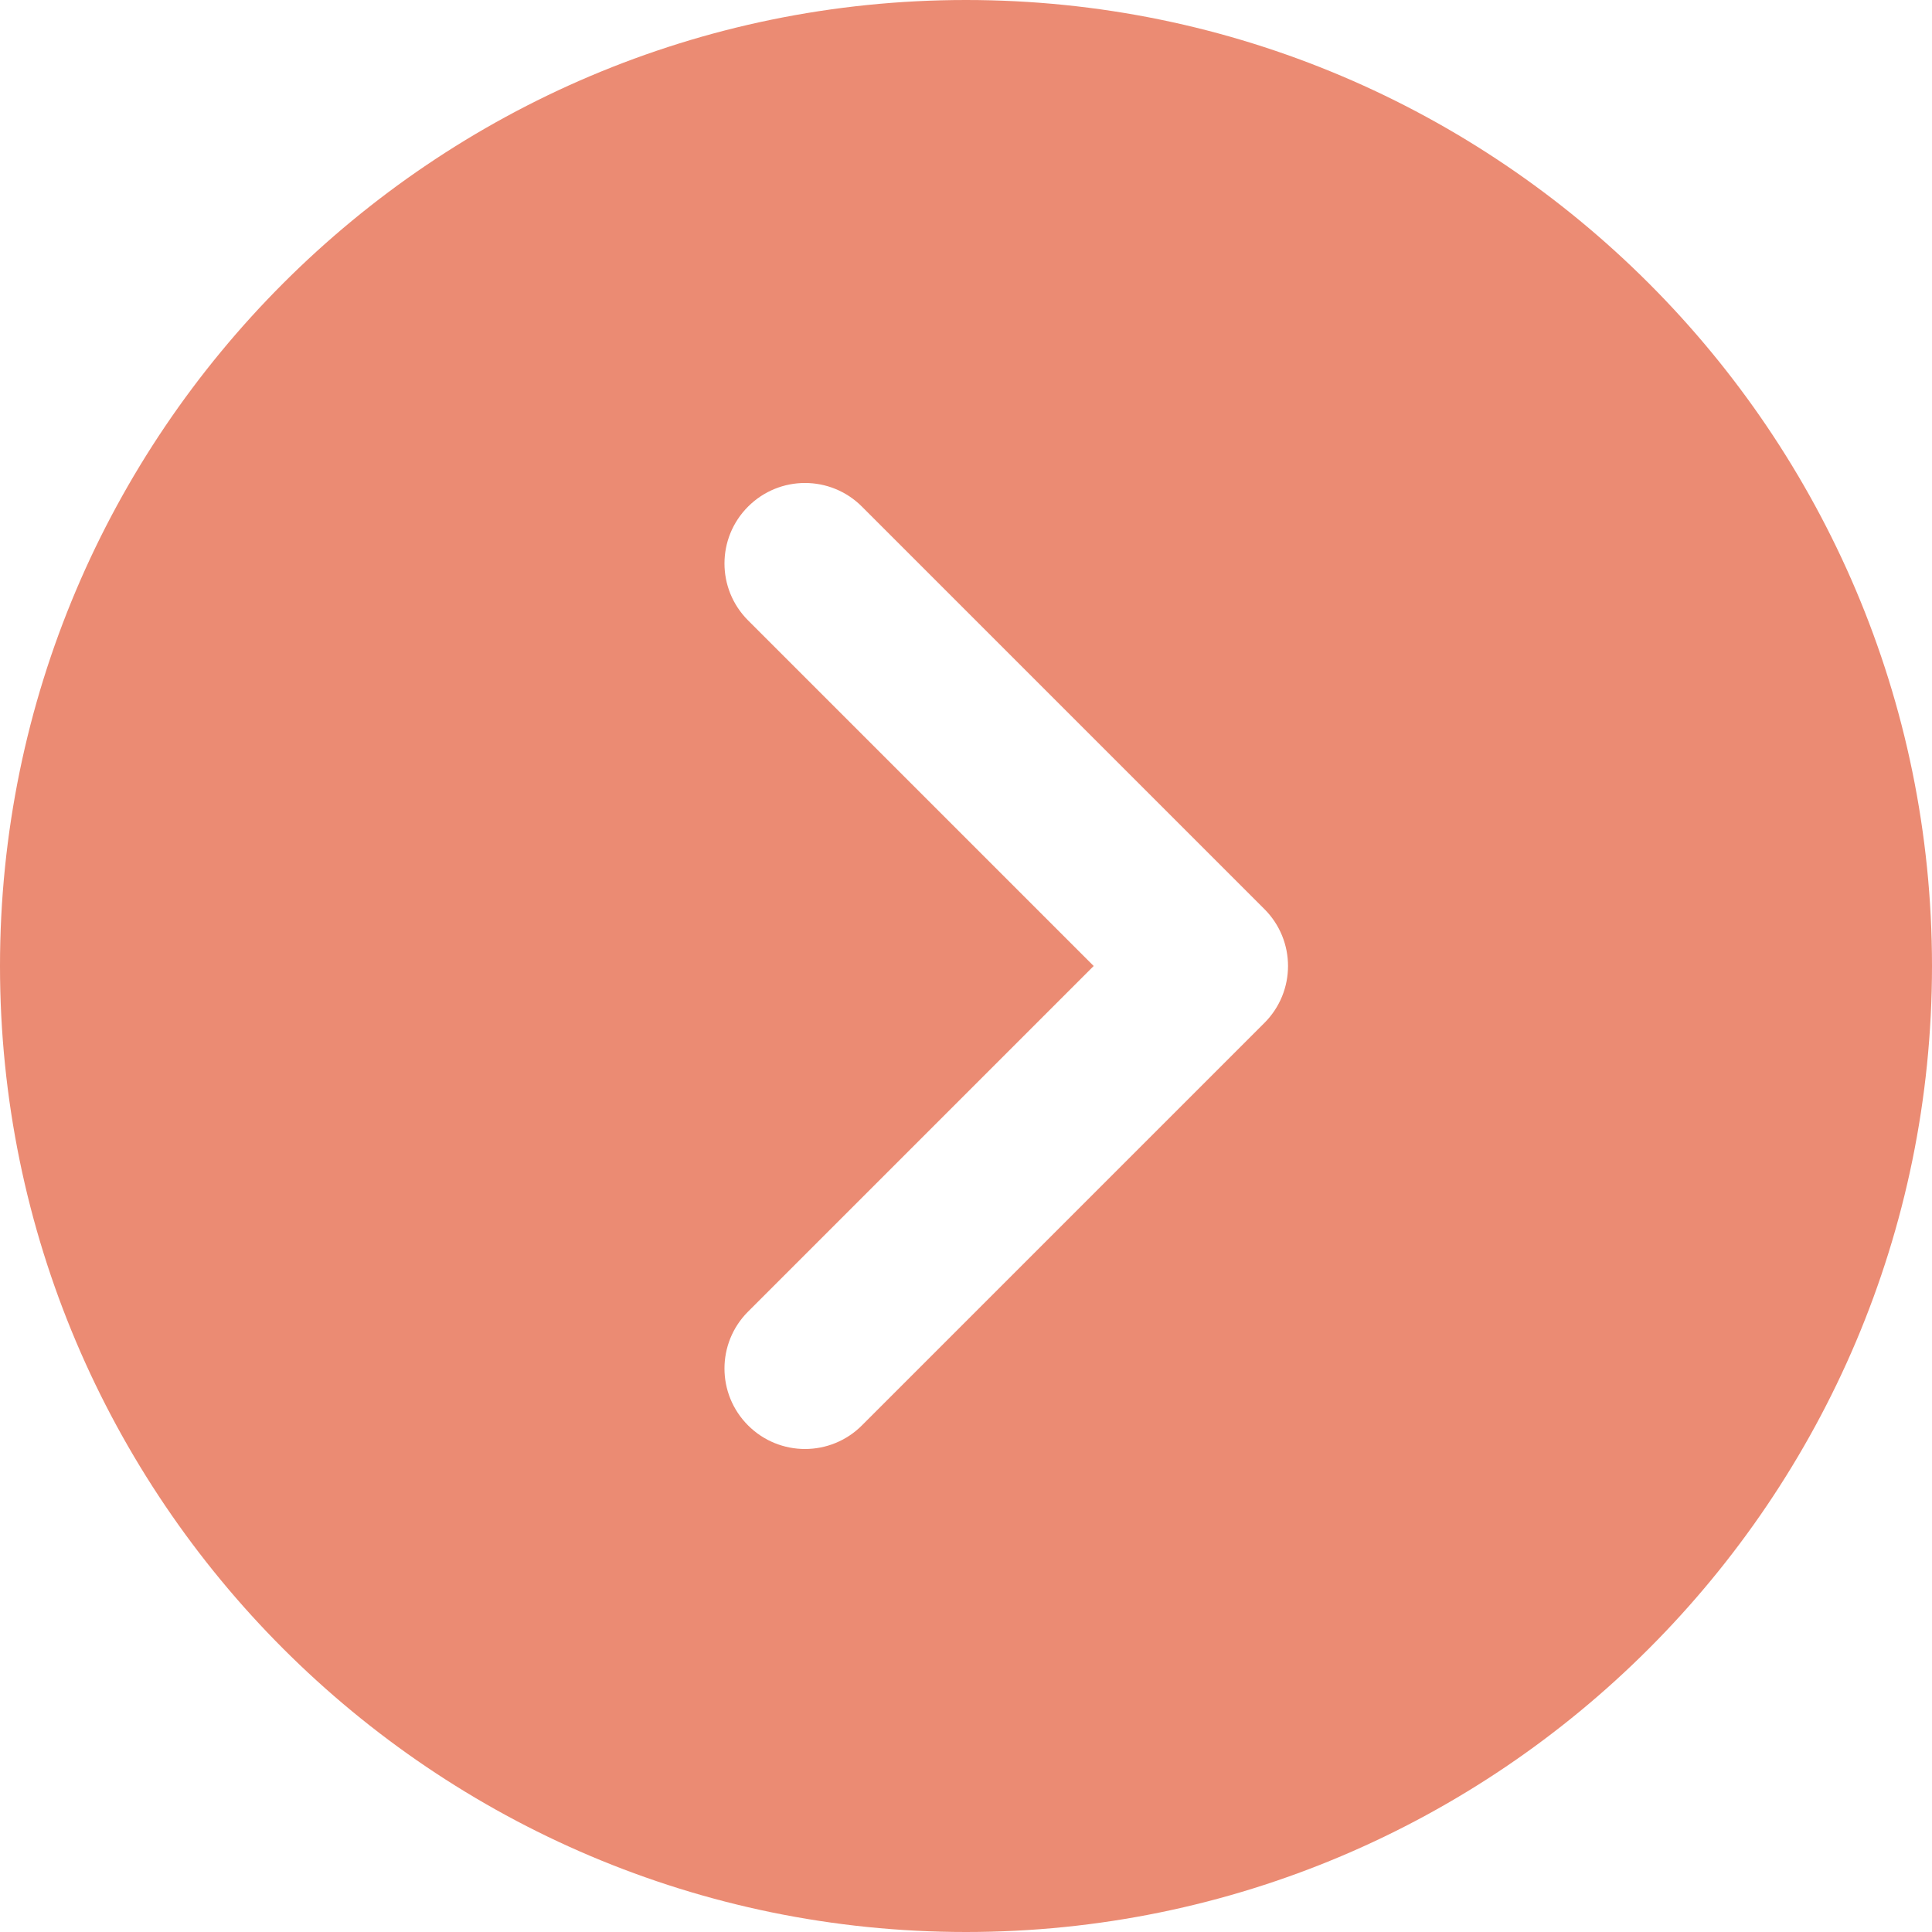
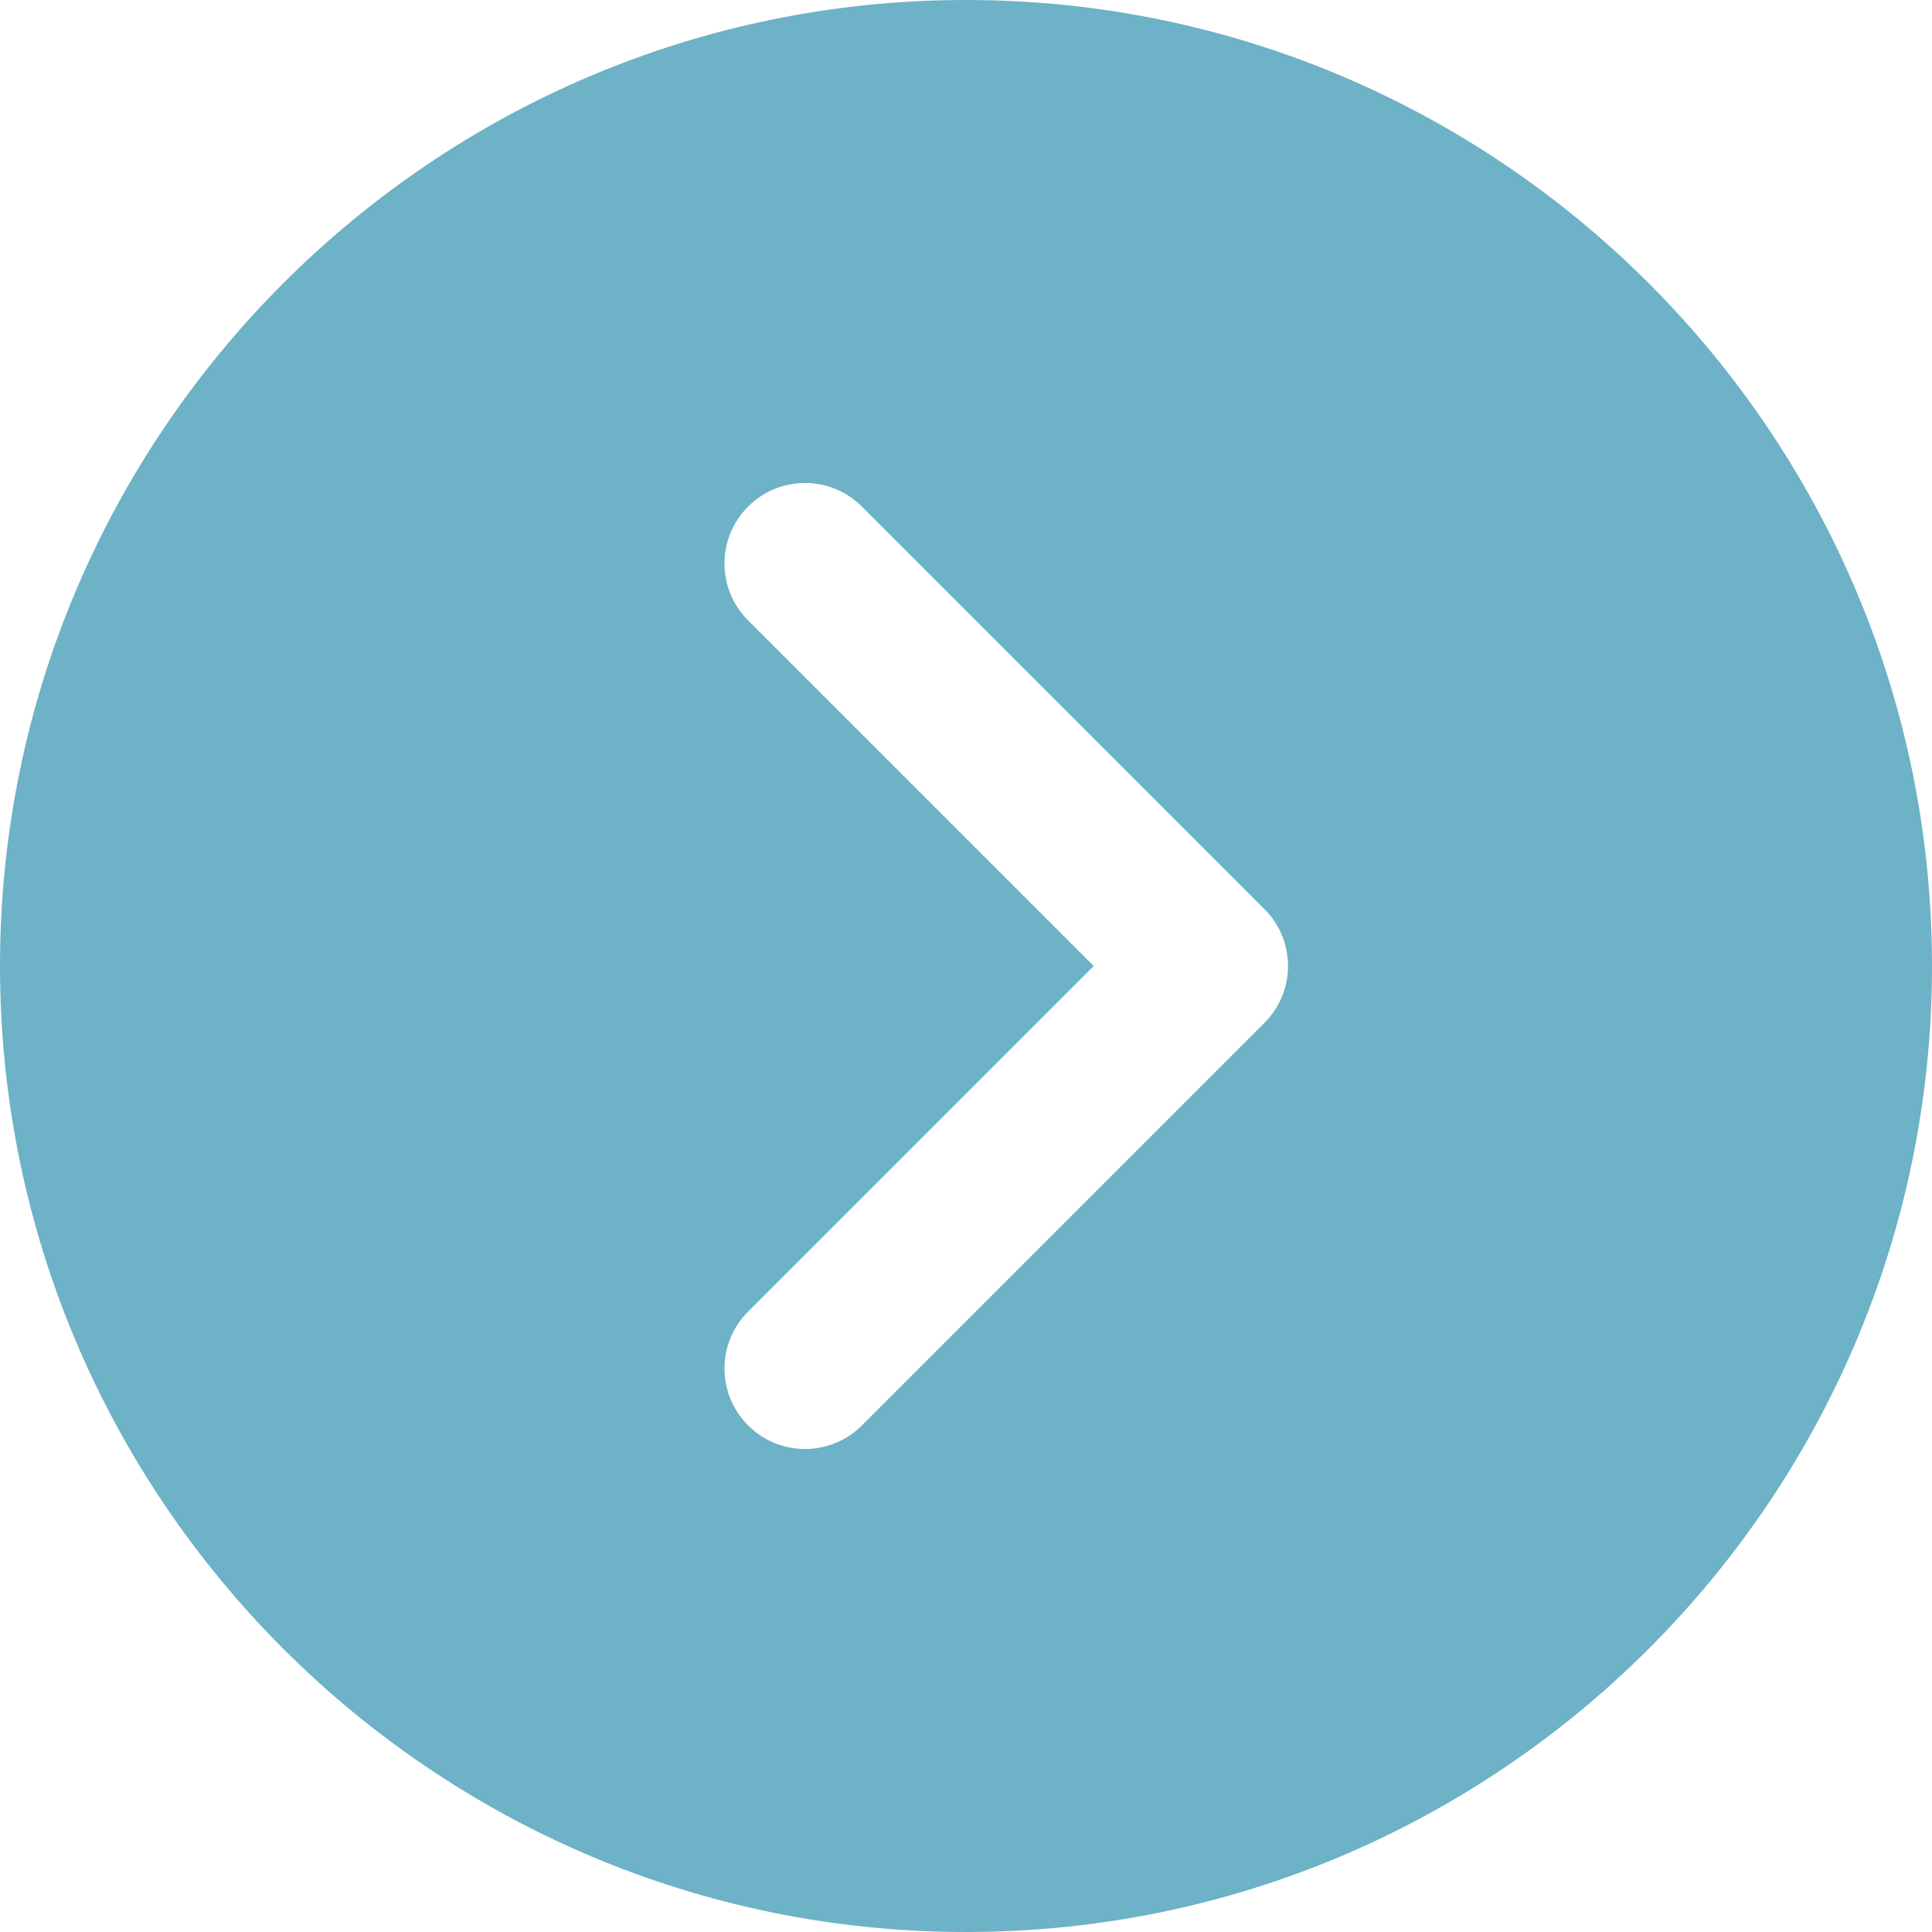
<svg xmlns="http://www.w3.org/2000/svg" version="1.1" id="Layer_1" x="0px" y="0px" viewBox="0 0 512 512" style="enable-background:new 0 0 512 512;" xml:space="preserve">
  <g>
    <g>
-       <path fill="#EB8B73" d="M256,0C114.837,0,0,114.837,0,256s114.837,256,256,256s256-114.837,256-256S397.163,0,256,0z M335.083,271.083    L228.416,377.749c-4.16,4.16-9.621,6.251-15.083,6.251c-5.461,0-10.923-2.091-15.083-6.251c-8.341-8.341-8.341-21.824,0-30.165    L289.835,256l-91.584-91.584c-8.341-8.341-8.341-21.824,0-30.165s21.824-8.341,30.165,0l106.667,106.667    C343.424,249.259,343.424,262.741,335.083,271.083z" />
+       <path fill="#6db2c7" d="M256,0C114.837,0,0,114.837,0,256s114.837,256,256,256s256-114.837,256-256S397.163,0,256,0z M335.083,271.083    L228.416,377.749c-4.16,4.16-9.621,6.251-15.083,6.251c-5.461,0-10.923-2.091-15.083-6.251c-8.341-8.341-8.341-21.824,0-30.165    L289.835,256l-91.584-91.584c-8.341-8.341-8.341-21.824,0-30.165s21.824-8.341,30.165,0l106.667,106.667    C343.424,249.259,343.424,262.741,335.083,271.083z" />
    </g>
  </g>
</svg>
